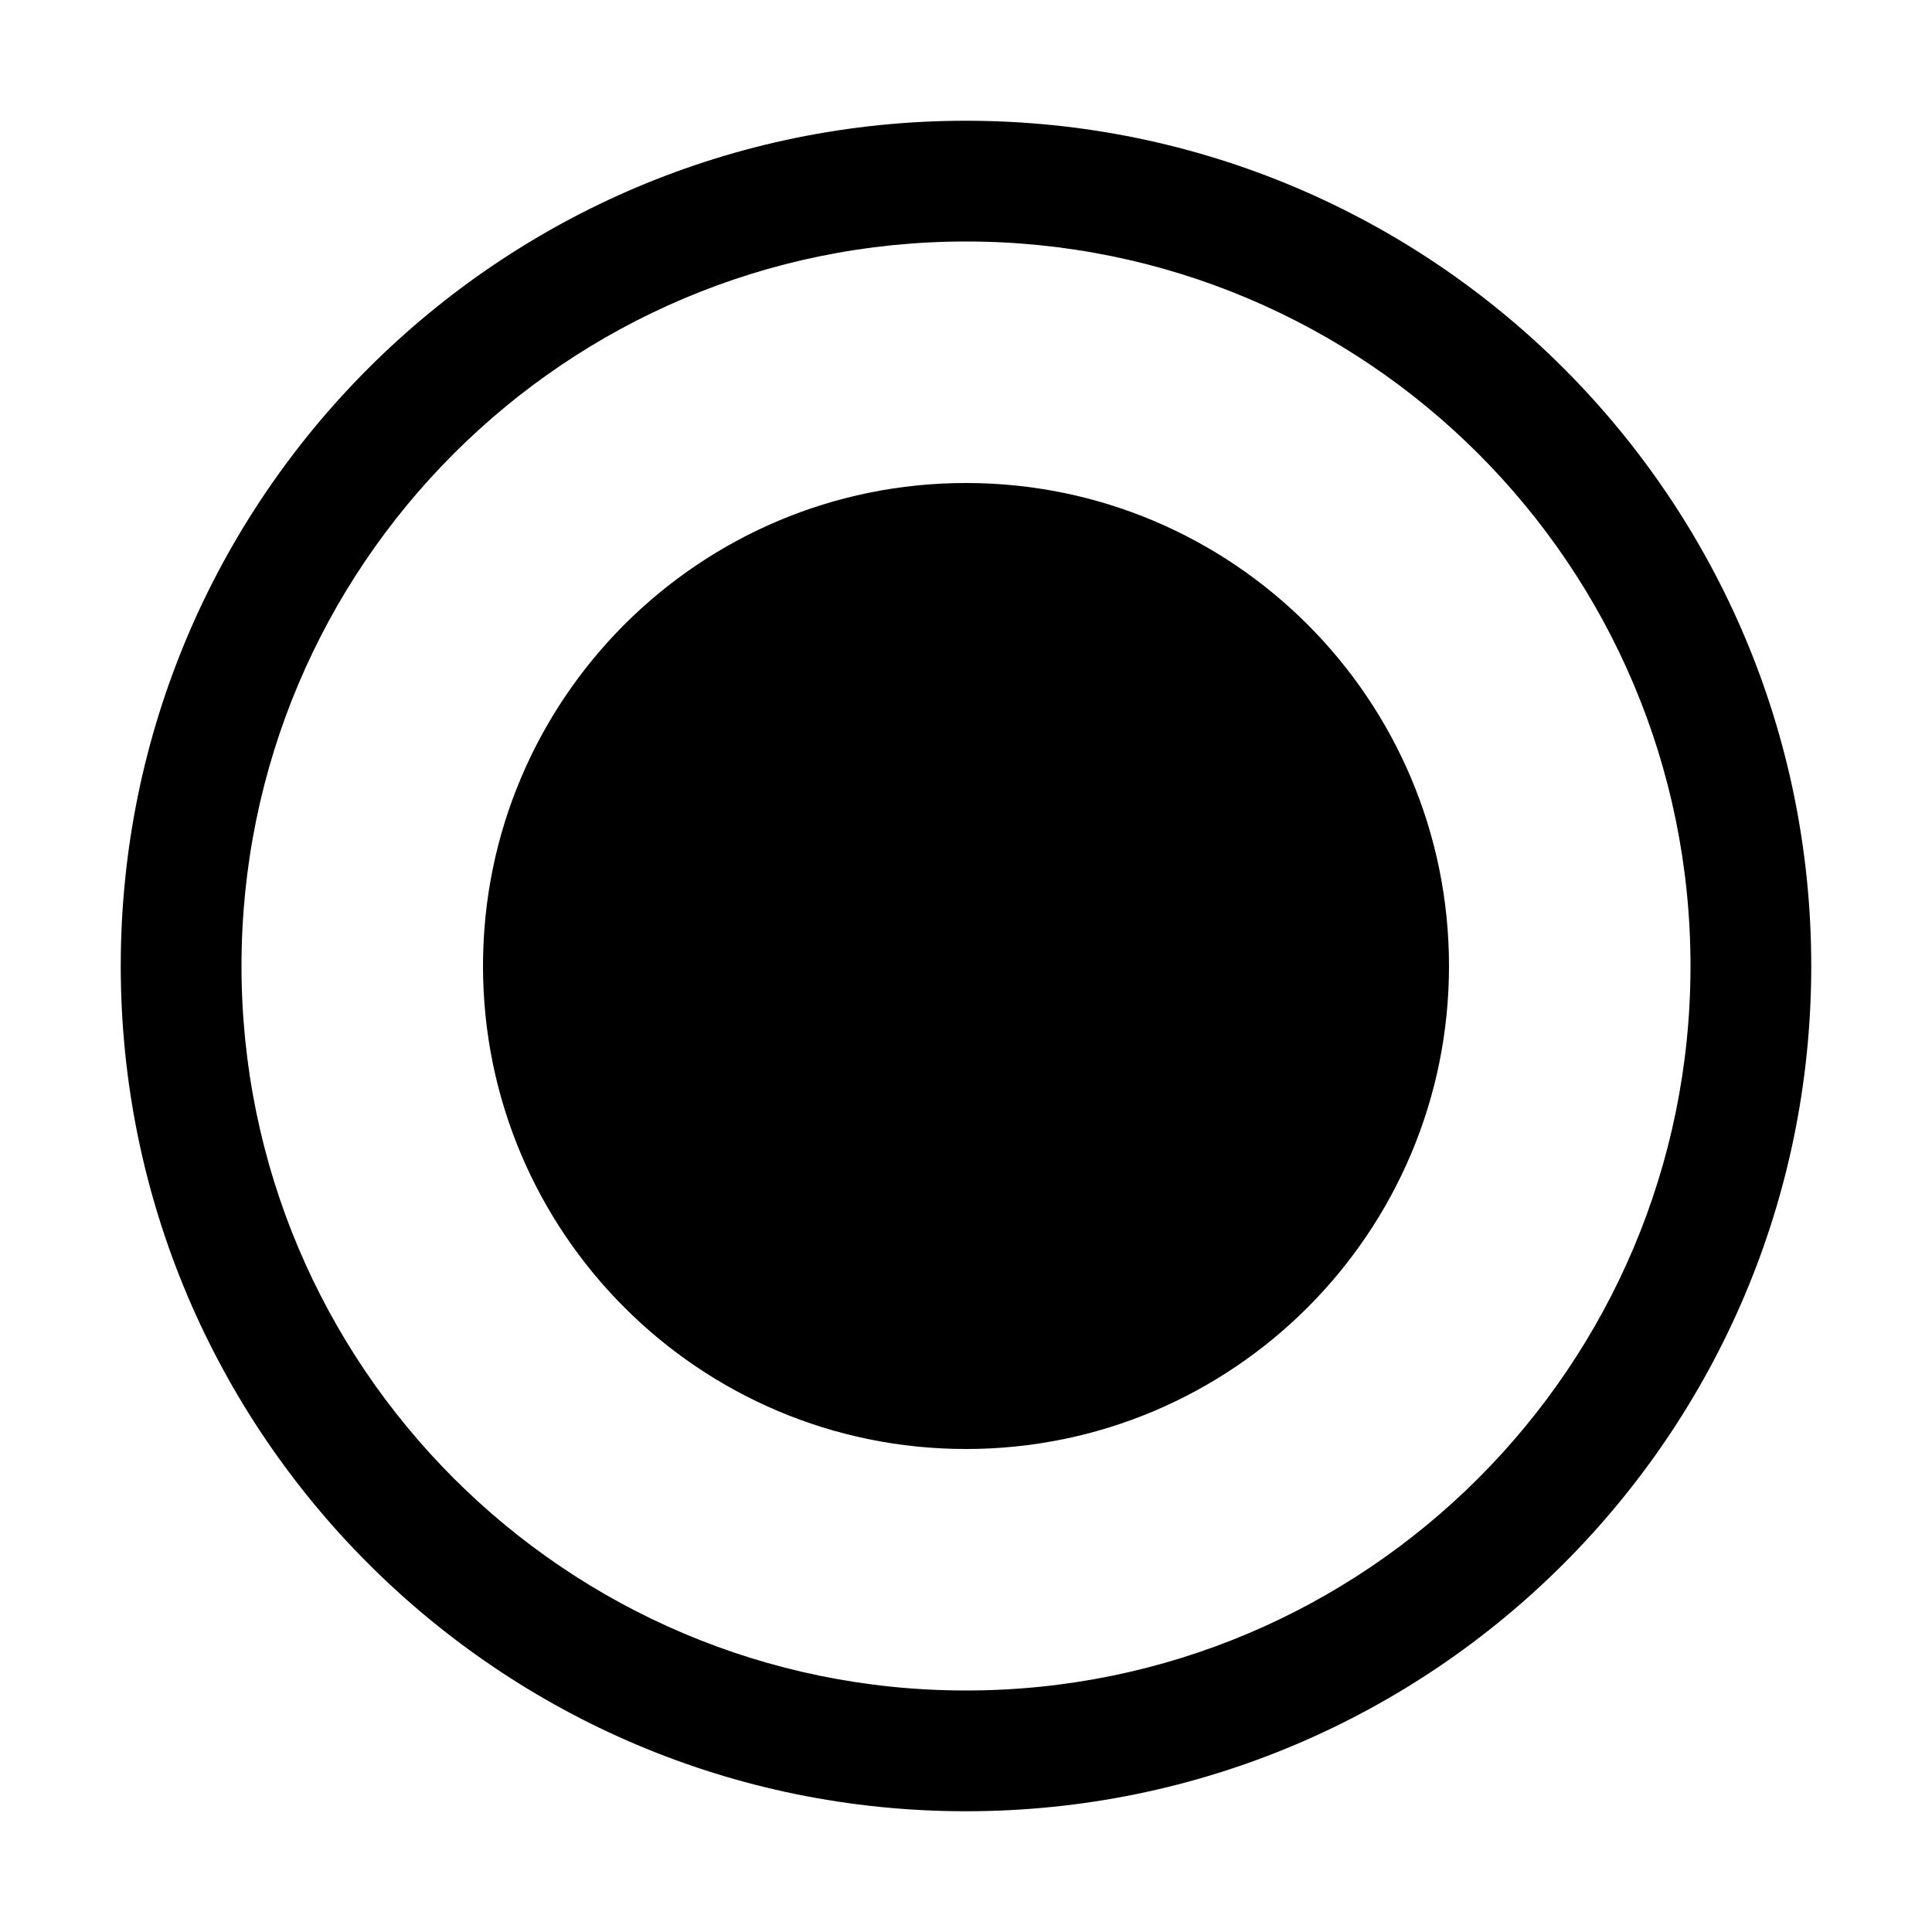
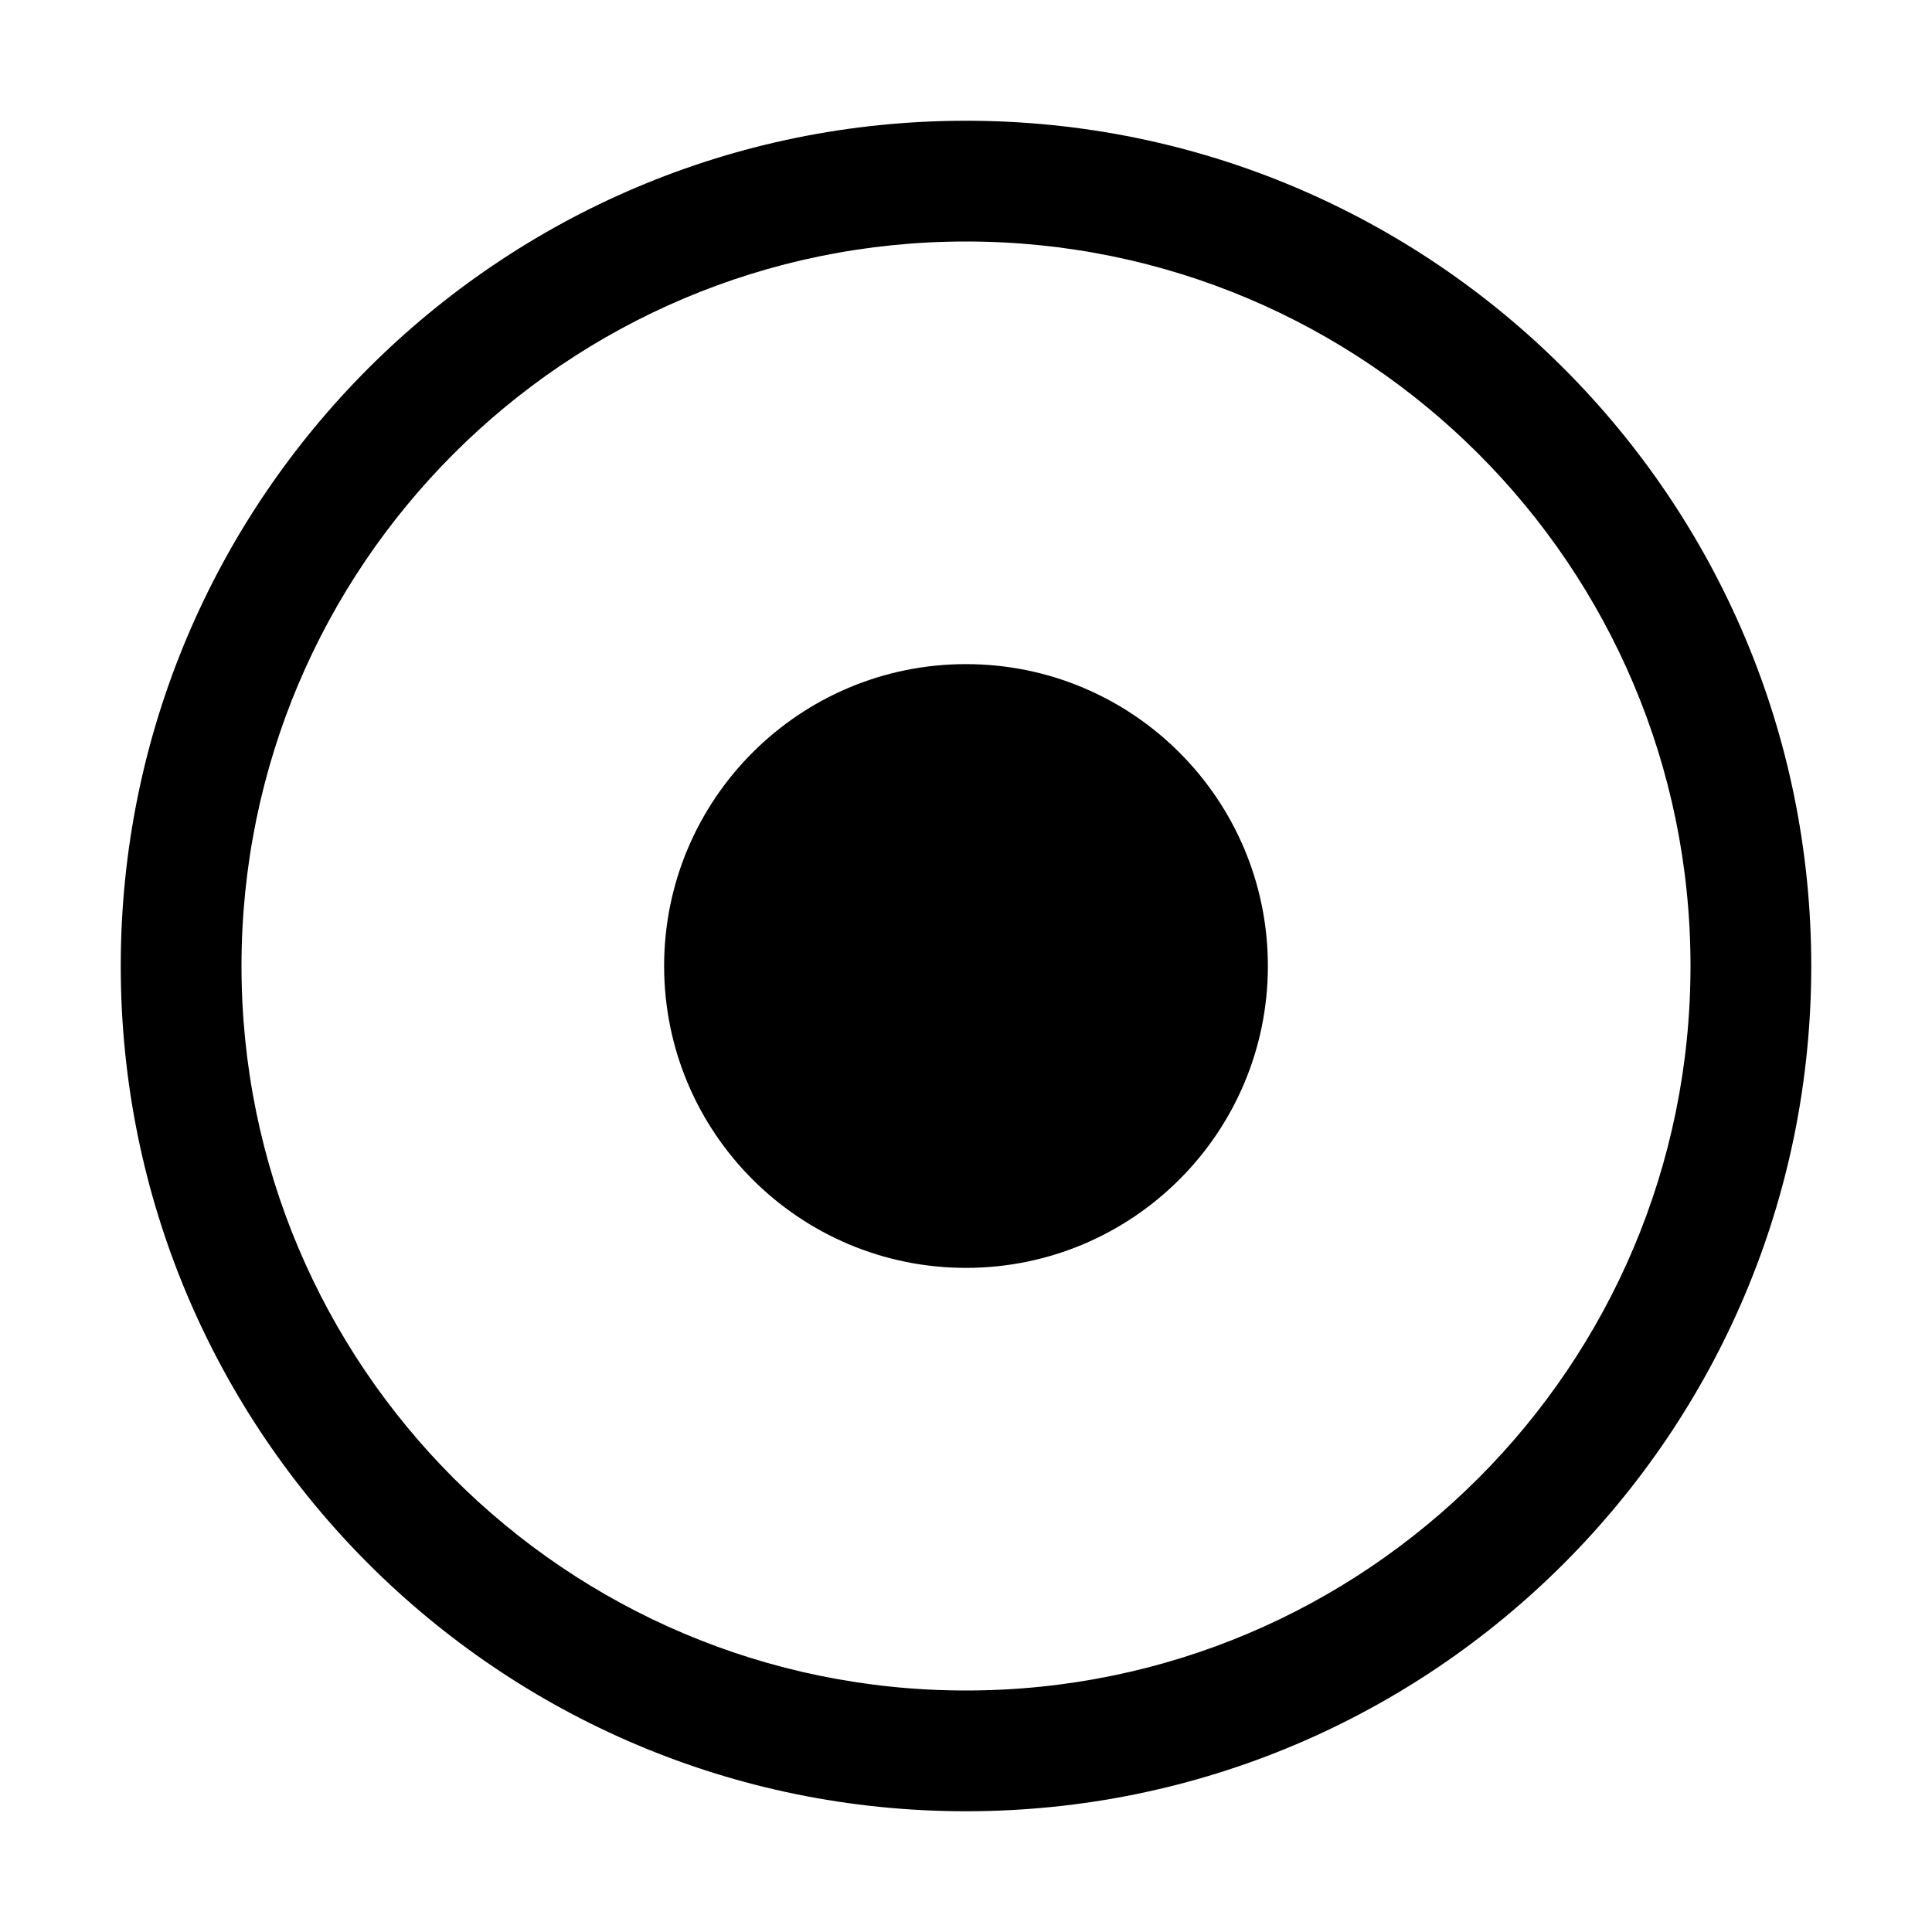
<svg xmlns="http://www.w3.org/2000/svg" viewBox="0 0 32 32" version="1.1">
-   <path d="M16 2c7.732 0 14 6.268 14 14s-6.268 14-14 14c-7.732 0-14-6.268-14-14s6.268-14 14-14zM16 4c-6.627 0-12 5.373-12 12s5.373 12 12 12c6.627 0 12-5.373 12-12s-5.373-12-12-12zM16 8c4.418 0 8 3.582 8 8s-3.582 8-8 8c-4.418 0-8-3.582-8-8s3.582-8 8-8z" />
+   <path d="M16 2c7.732 0 14 6.268 14 14s-6.268 14-14 14c-7.732 0-14-6.268-14-14s6.268-14 14-14zM16 4c-6.627 0-12 5.373-12 12s5.373 12 12 12c6.627 0 12-5.373 12-12s-5.373-12-12-12zM16 11c2.761 0 5 2.239 5 5s-2.239 5-5 5c-2.761 0-5-2.239-5-5s2.239-5 5-5z" />
</svg>
